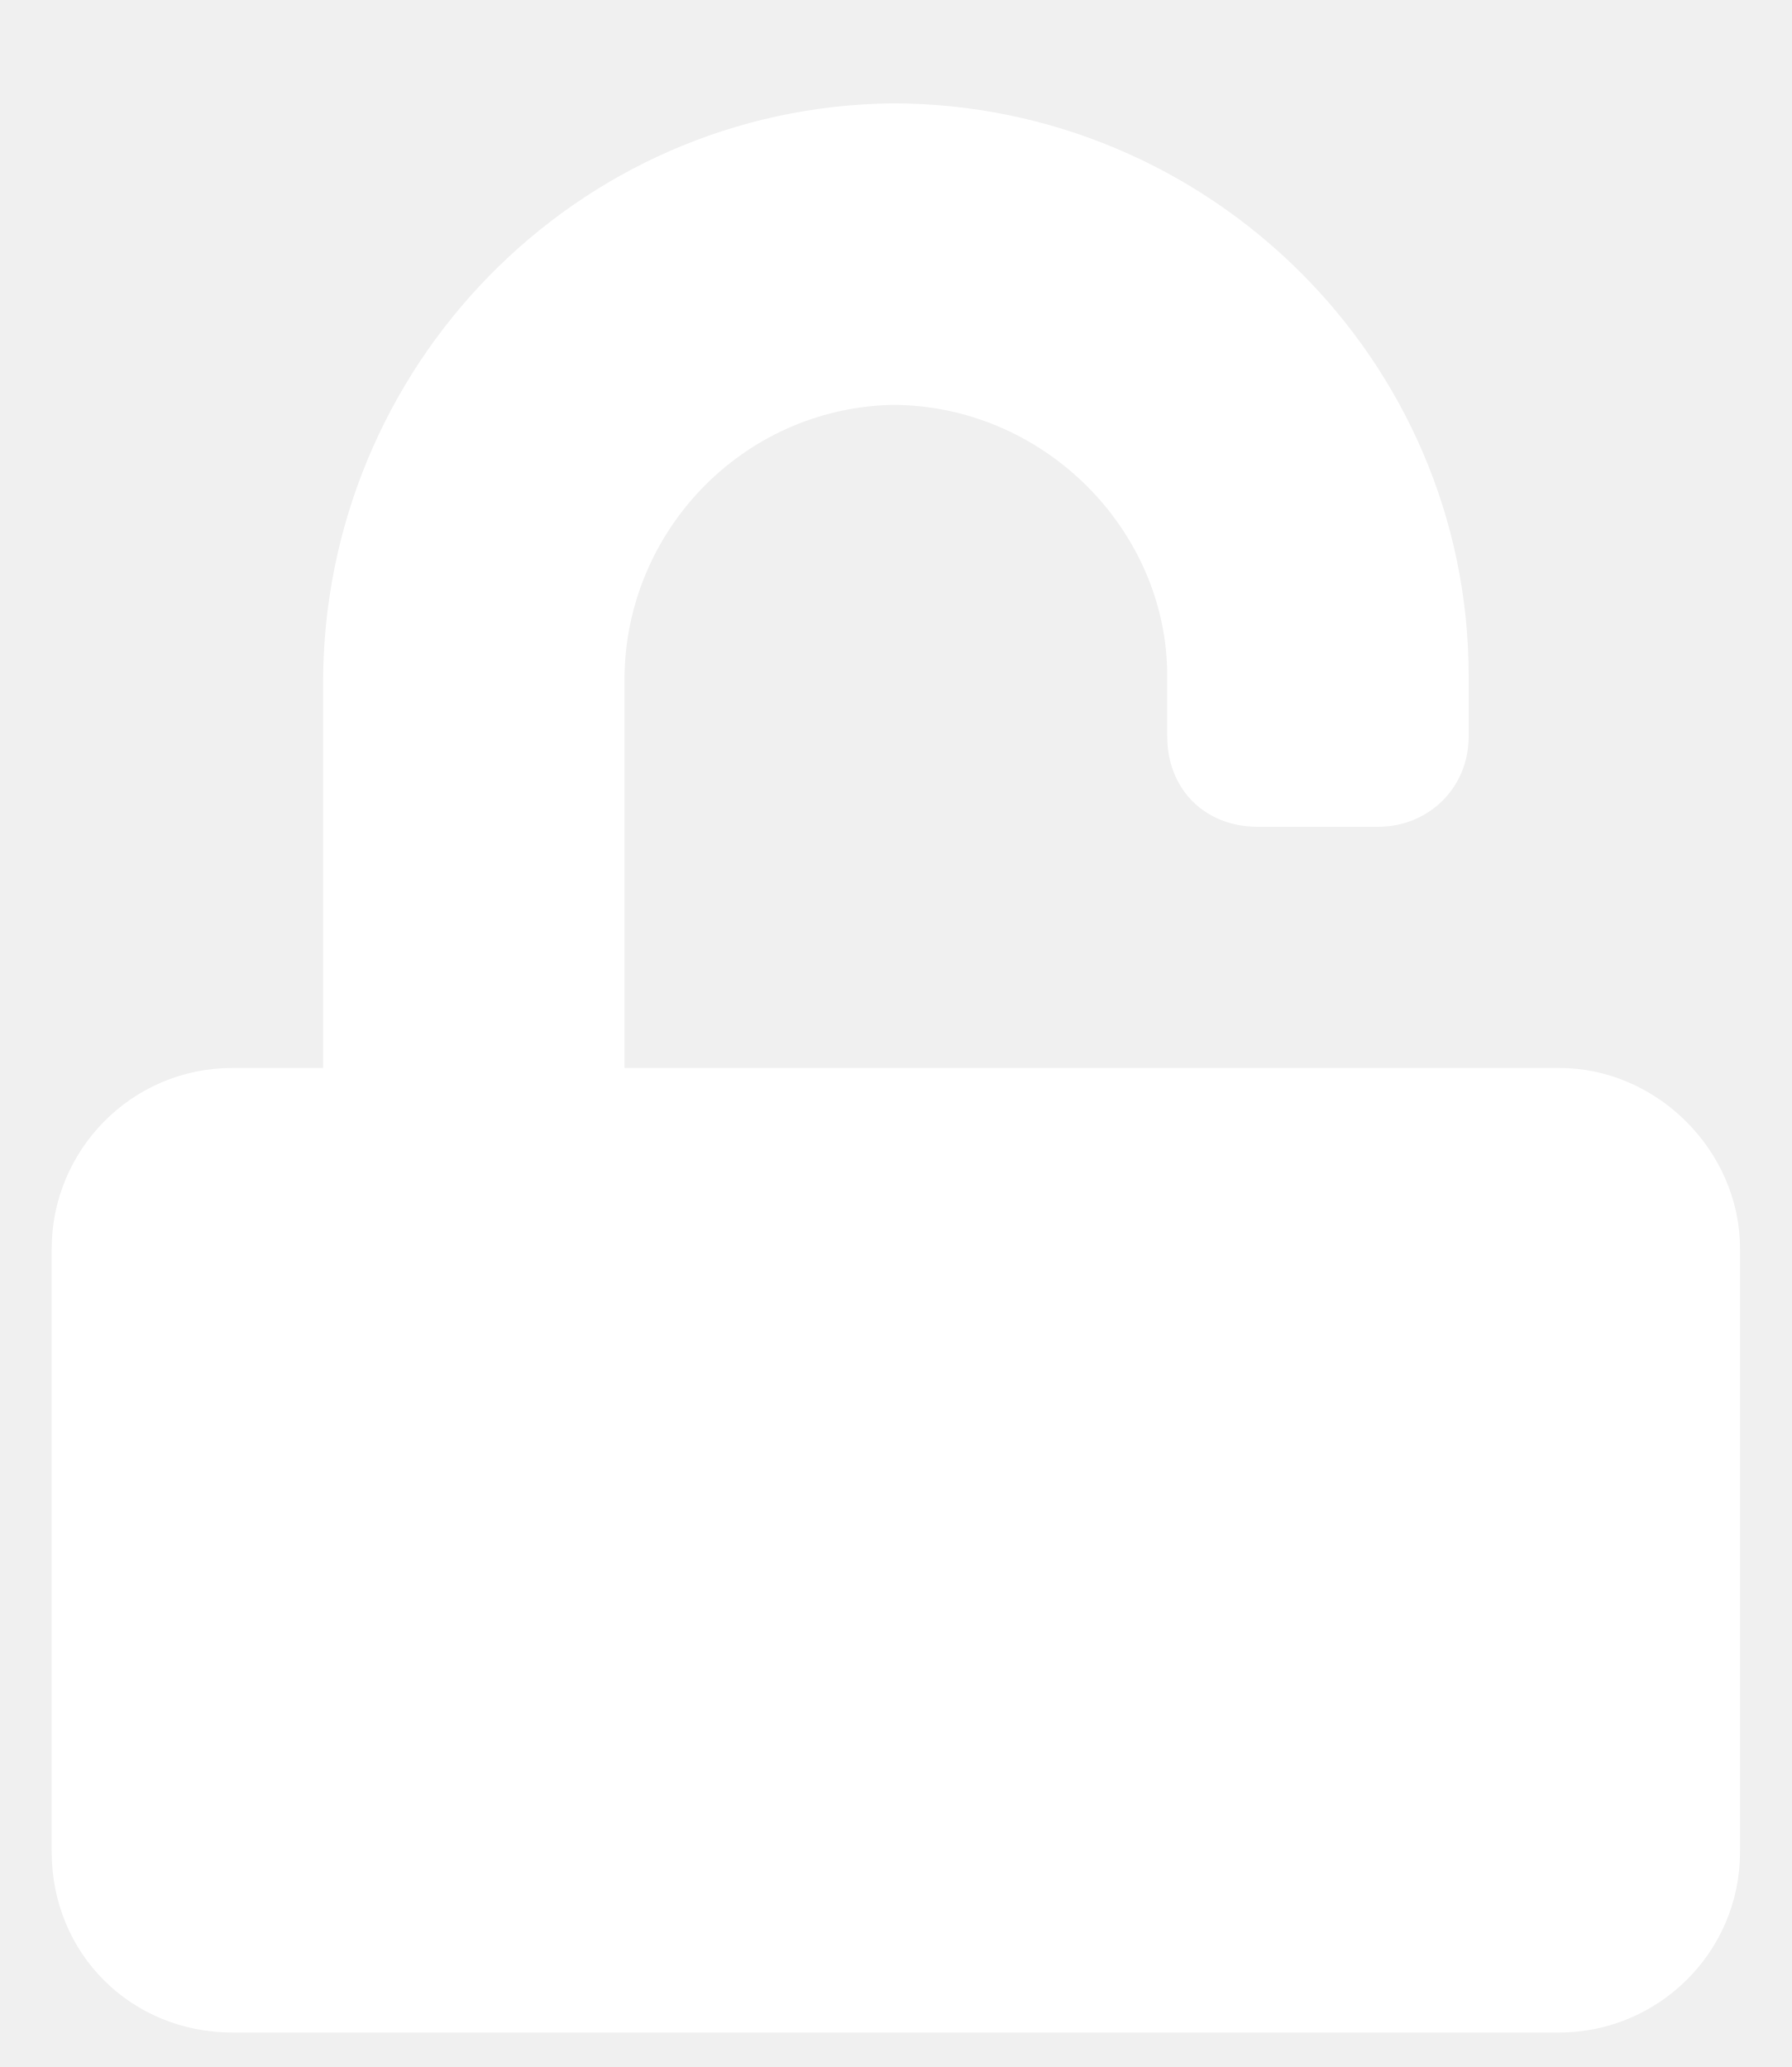
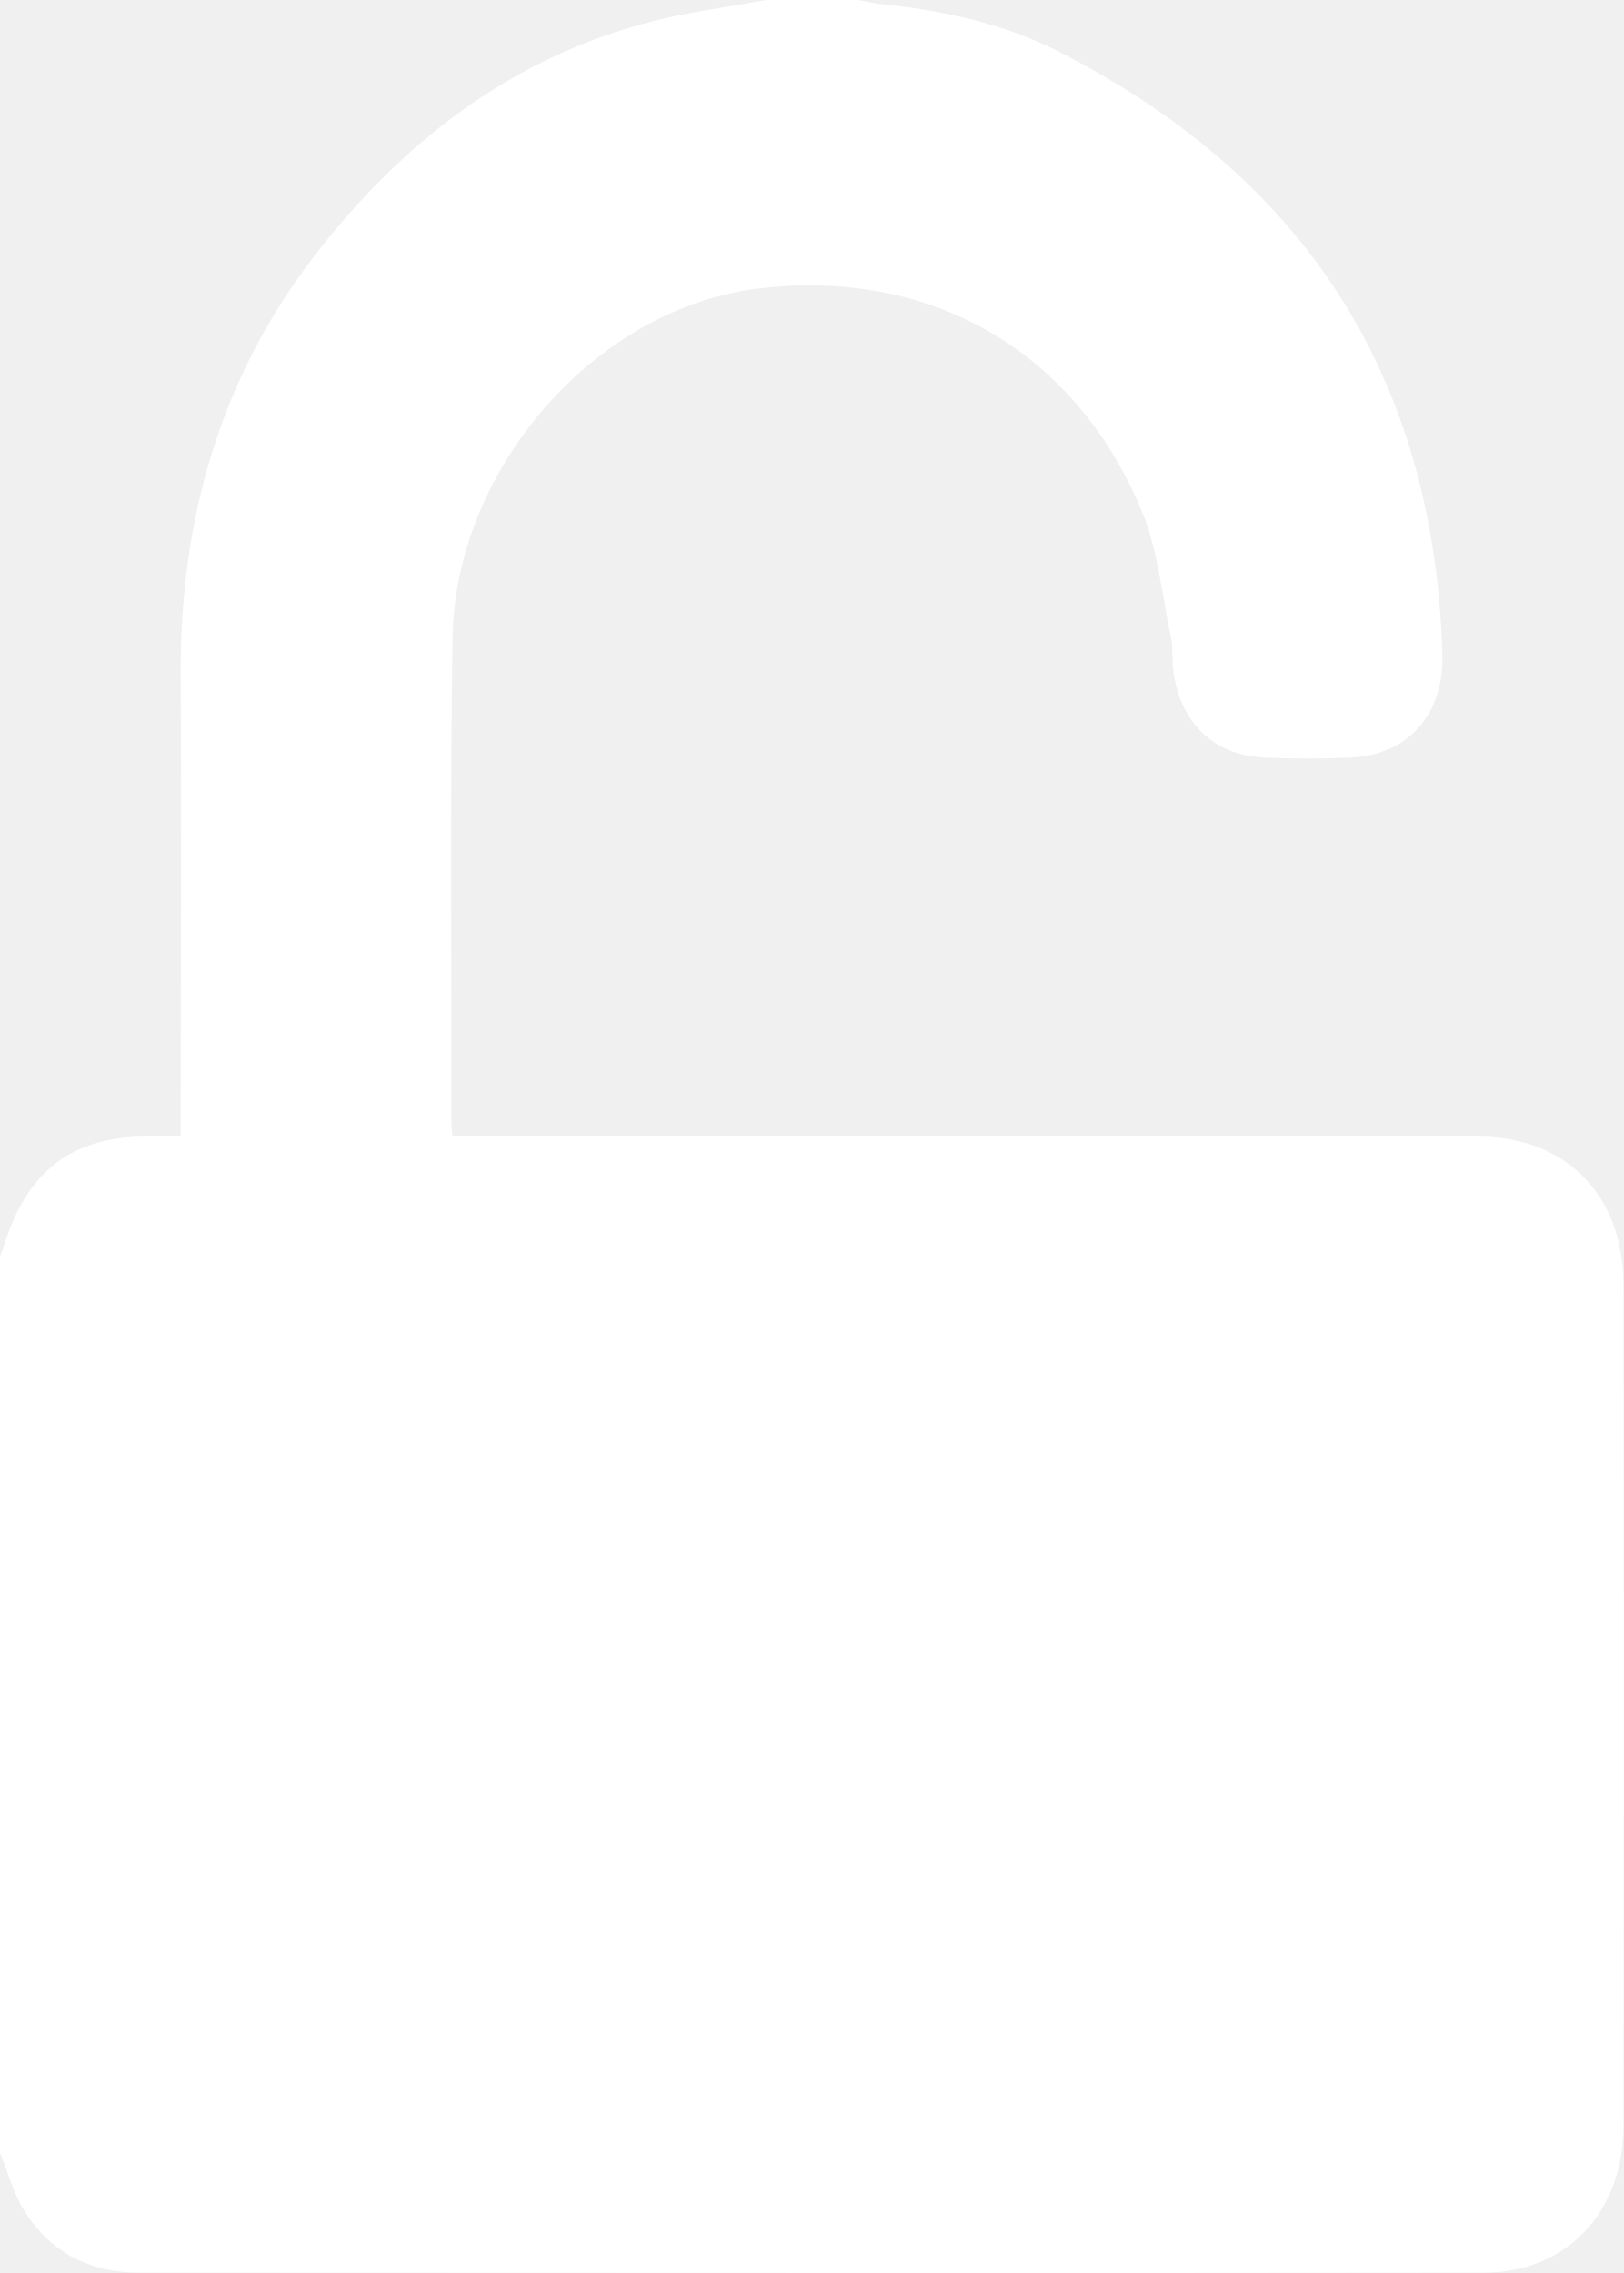
- <svg xmlns="http://www.w3.org/2000/svg" width="13" height="15" viewBox="0 0 13 15" fill="none">
-   <path d="M11.312 7.75H4.531V4.934C4.531 3.867 5.379 2.965 6.473 2.938C7.566 2.938 8.469 3.84 8.469 4.906V5.344C8.469 5.727 8.742 6 9.125 6H10C10.355 6 10.656 5.727 10.656 5.344V4.906C10.656 2.609 8.77 0.75 6.473 0.75C4.176 0.777 2.344 2.664 2.344 4.961V7.75H1.688C0.949 7.75 0.375 8.352 0.375 9.062V13.438C0.375 14.176 0.949 14.75 1.688 14.75H11.312C12.023 14.75 12.625 14.176 12.625 13.438V9.062C12.625 8.352 12.023 7.75 11.312 7.75Z" fill="white" />
+ <svg xmlns="http://www.w3.org/2000/svg" width="10" height="14" viewBox="0 0 10 14" fill="none">
+   <path d="M4.714 0H5.286C5.333 0.008 5.38 0.02 5.427 0.025C5.801 0.064 6.169 0.141 6.506 0.311C7.985 1.06 8.83 2.267 8.883 4.026C8.894 4.399 8.673 4.651 8.317 4.666C8.139 4.674 7.962 4.674 7.784 4.666C7.467 4.651 7.26 4.443 7.224 4.113C7.218 4.054 7.224 3.993 7.213 3.936C7.156 3.668 7.132 3.381 7.026 3.134C6.612 2.153 5.723 1.652 4.674 1.777C3.678 1.894 2.805 2.876 2.787 3.926C2.772 4.919 2.781 5.912 2.78 6.907C2.78 6.933 2.783 6.959 2.786 7H2.943C4.996 7 7.05 7 9.101 7C9.642 7 9.996 7.357 9.998 7.91C10.001 9.637 10.001 11.365 9.998 13.091C9.998 13.627 9.648 13.997 9.14 13.998C6.379 14.002 3.62 13.998 0.859 13.998C0.566 13.998 0.323 13.884 0.157 13.629C0.086 13.519 0.051 13.385 0 13.261V7.738C0.008 7.718 0.017 7.697 0.023 7.677C0.164 7.216 0.44 7.002 0.898 7C0.965 7 1.034 7 1.113 7C1.113 6.93 1.113 6.876 1.113 6.822C1.113 5.933 1.118 5.047 1.113 4.159C1.107 3.197 1.358 2.326 1.938 1.574C2.488 0.862 3.166 0.347 4.027 0.129C4.253 0.072 4.485 0.043 4.716 0H4.714Z" fill="white" />
</svg>
